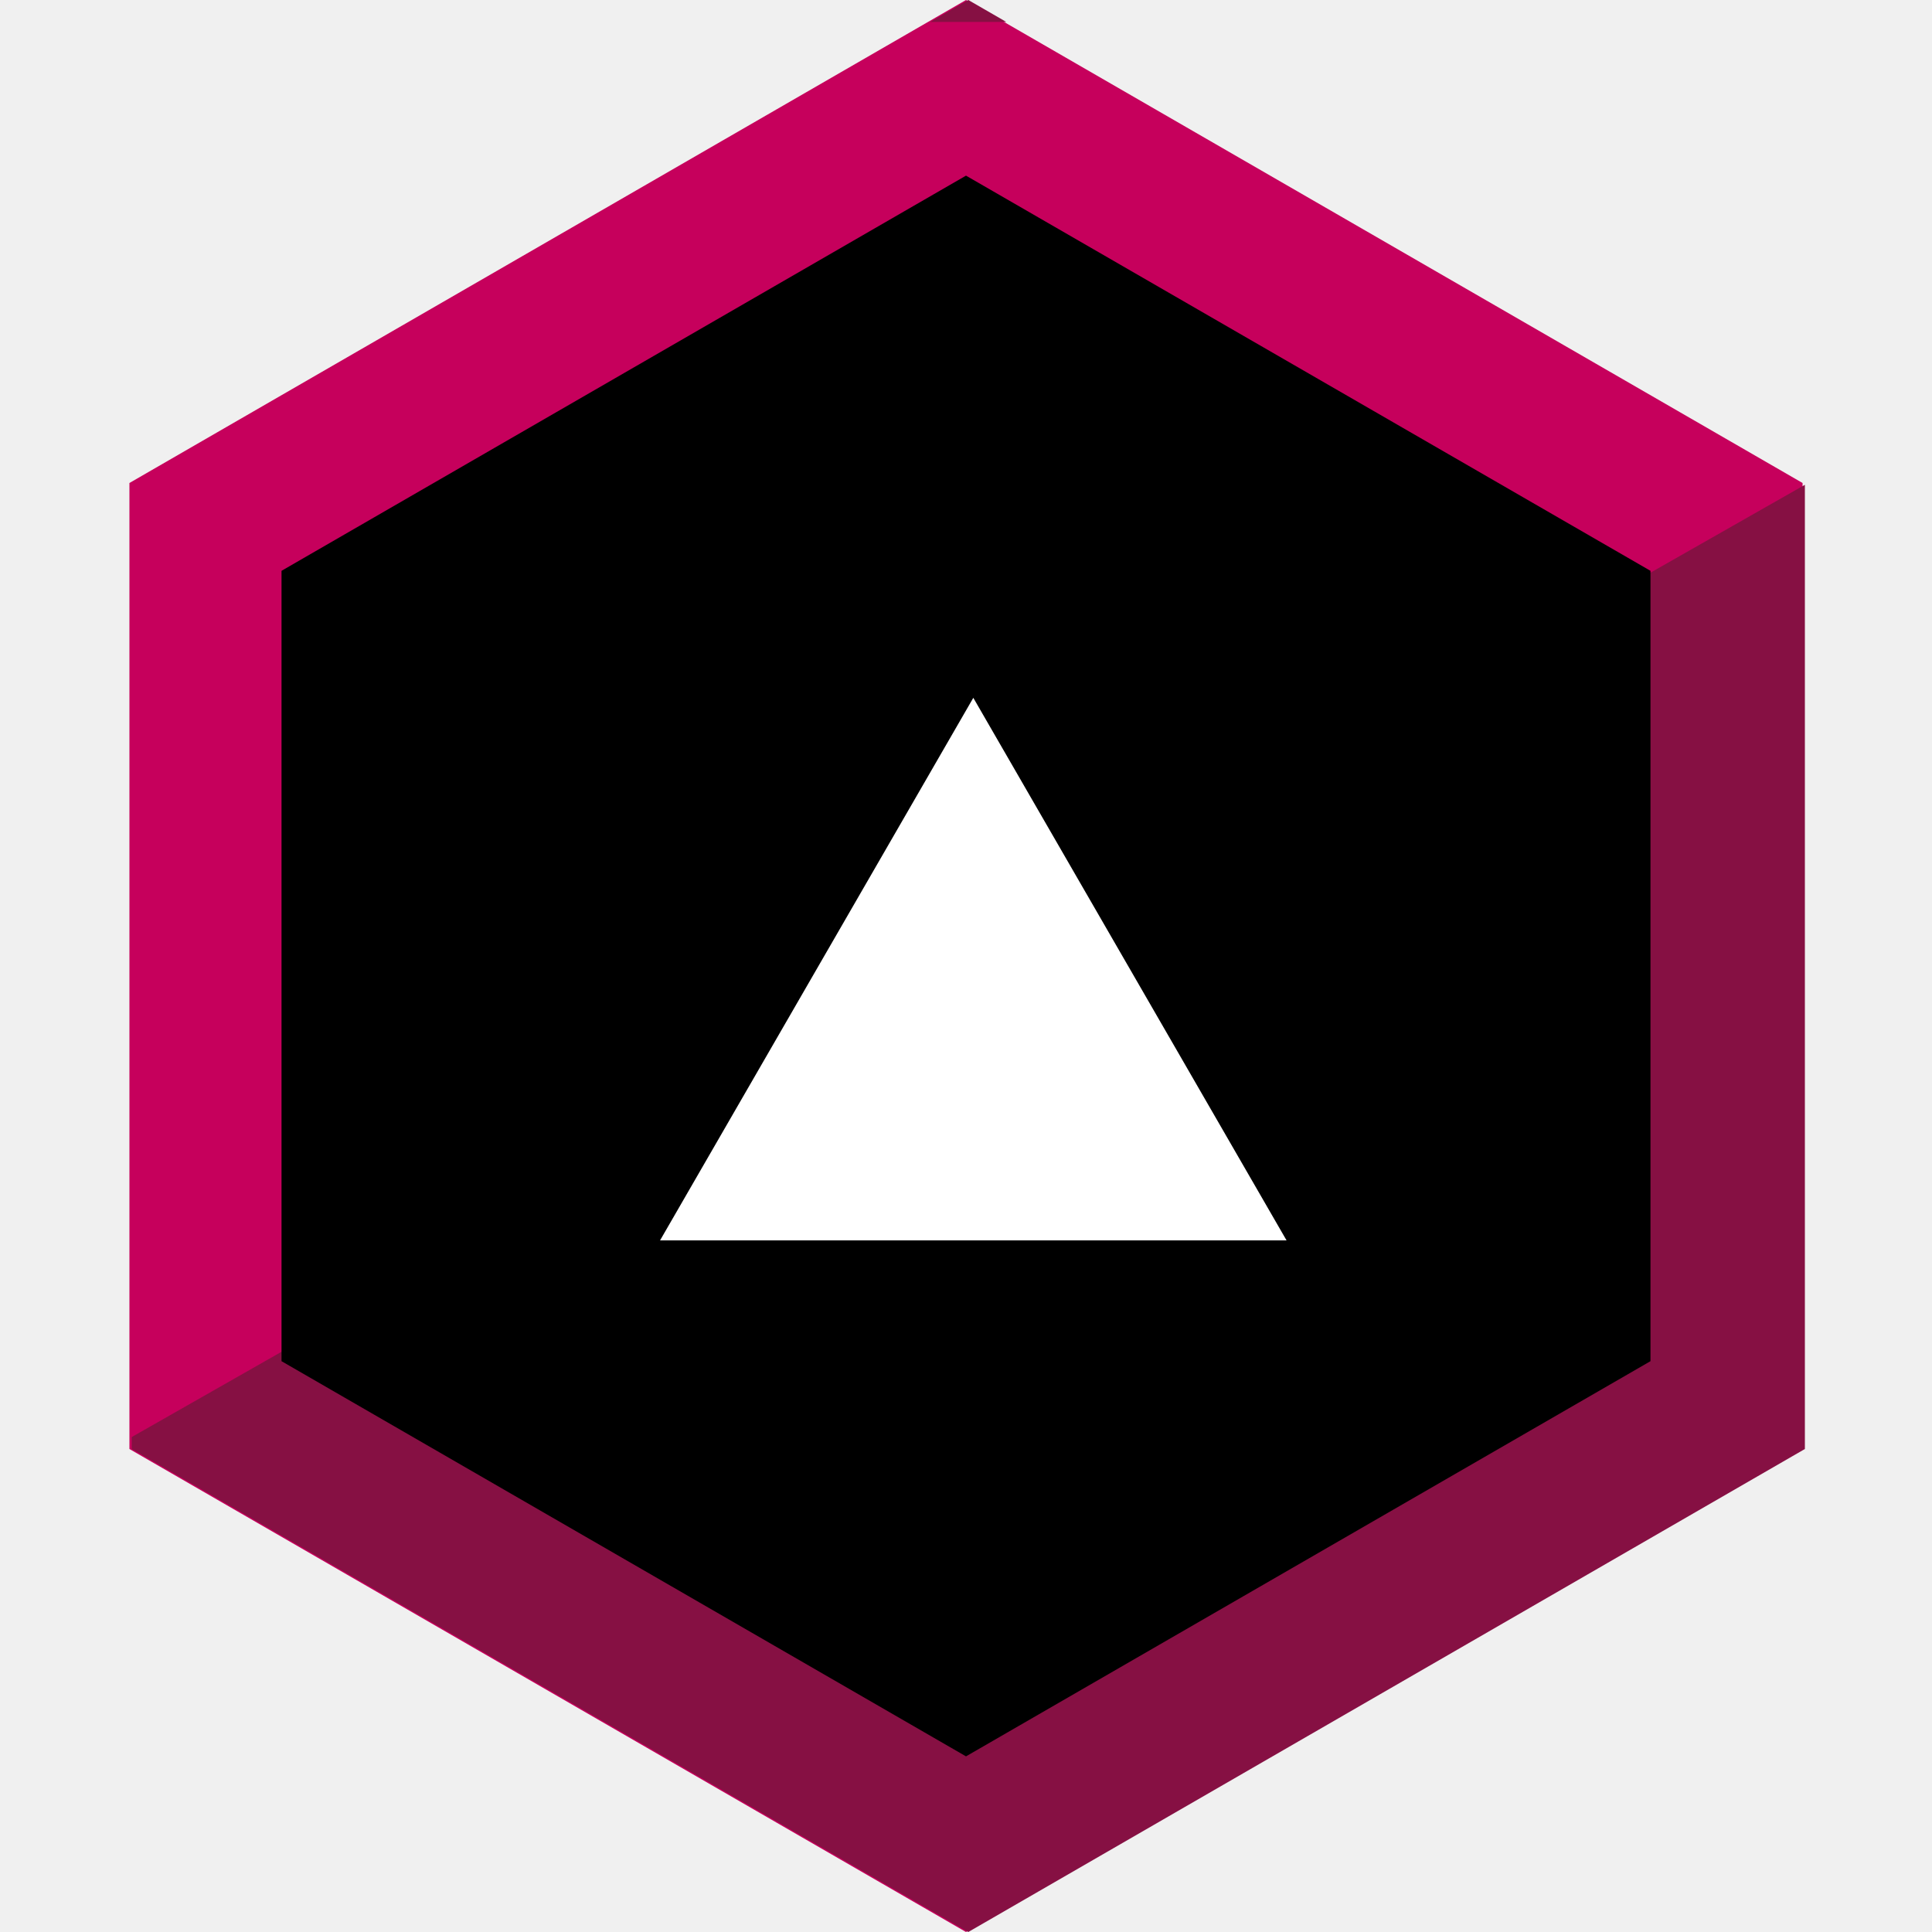
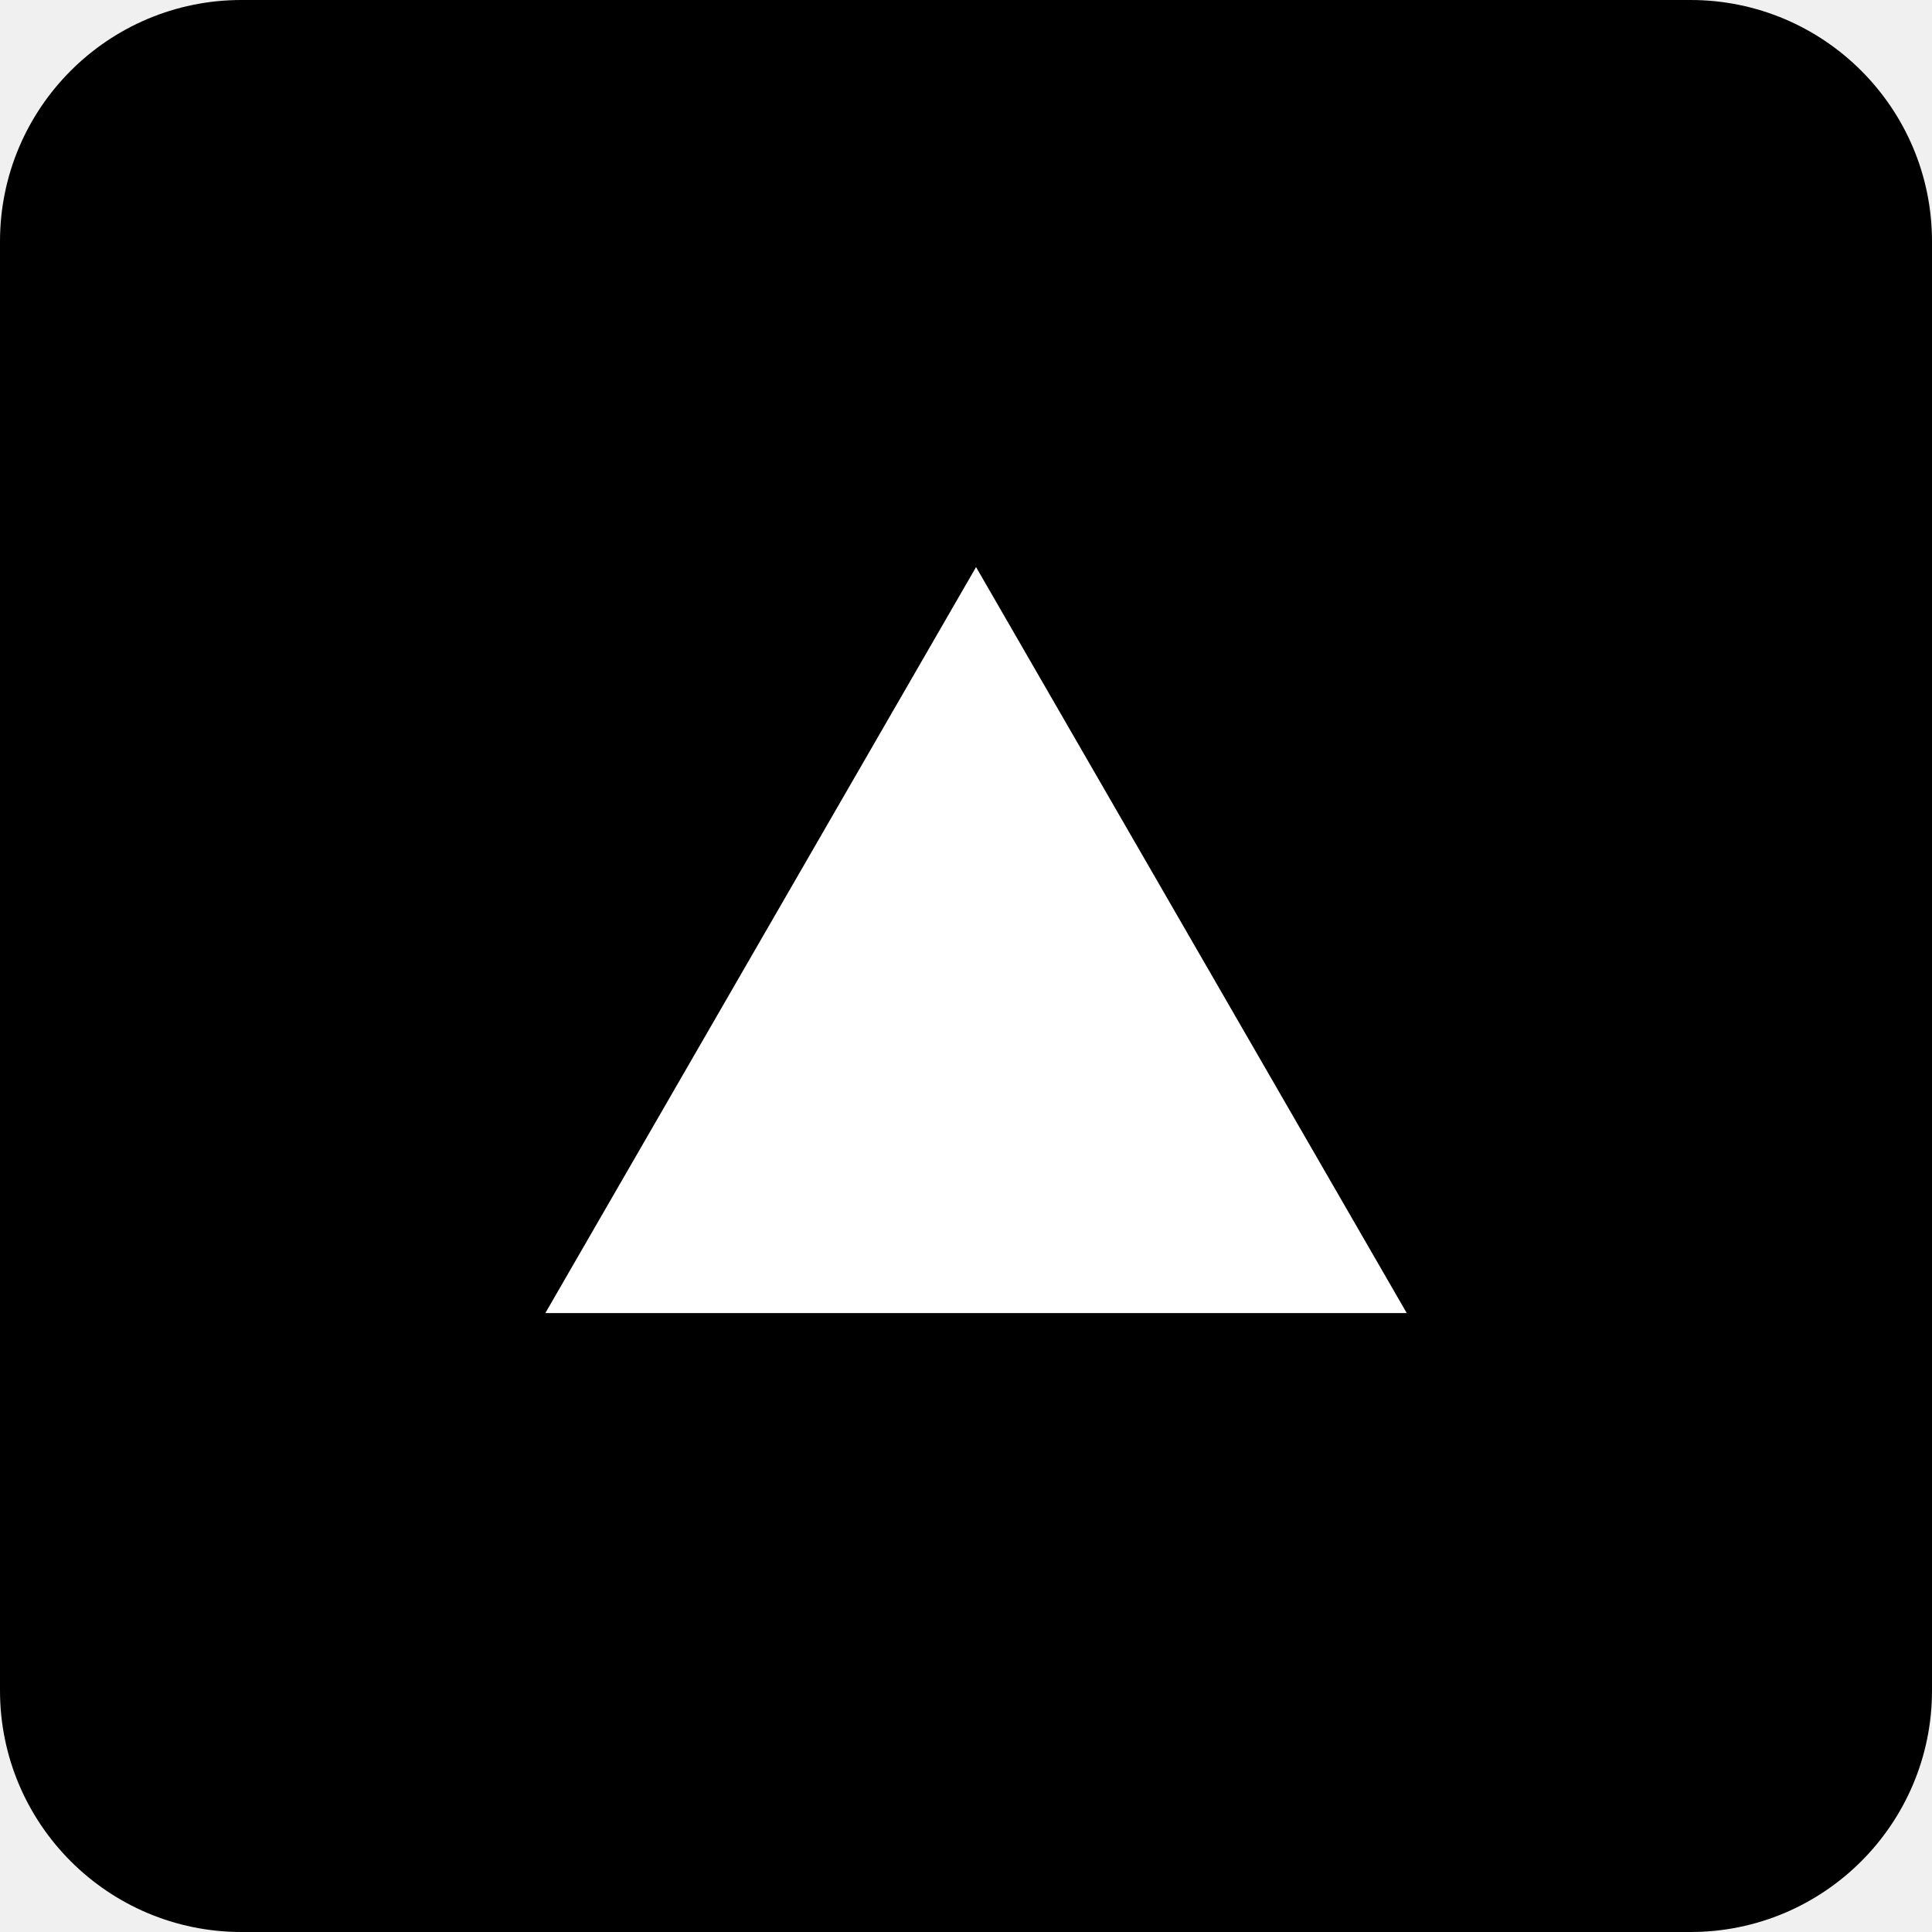
- <svg xmlns="http://www.w3.org/2000/svg" width="176" height="176" viewBox="0 0 176 176" fill="none">
-   <path d="M88 0L164.21 44V132L88 176L11.79 132V44L88 0Z" fill="#C6005C" />
-   <path d="M164.42 132L88.21 176L12 132V130.911L164.42 44.165V132ZM91.674 2H84.746L88.21 0L91.674 2Z" fill="#861043" />
-   <path d="M88 16L150.354 52V124L88 160L25.646 124V52L88 16Z" fill="black" />
-   <path d="M88.666 63.57L117.202 112.997H60.129L88.666 63.57Z" fill="white" />
+ <svg xmlns="http://www.w3.org/2000/svg" width="128" height="128" viewBox="0 0 128 128" fill="none">
+   <rect width="128" height="128" rx="16" fill="black" />
+   <path d="M64.666 37.57L93.202 86.997H36.129L64.666 37.57Z" fill="white" />
</svg>
